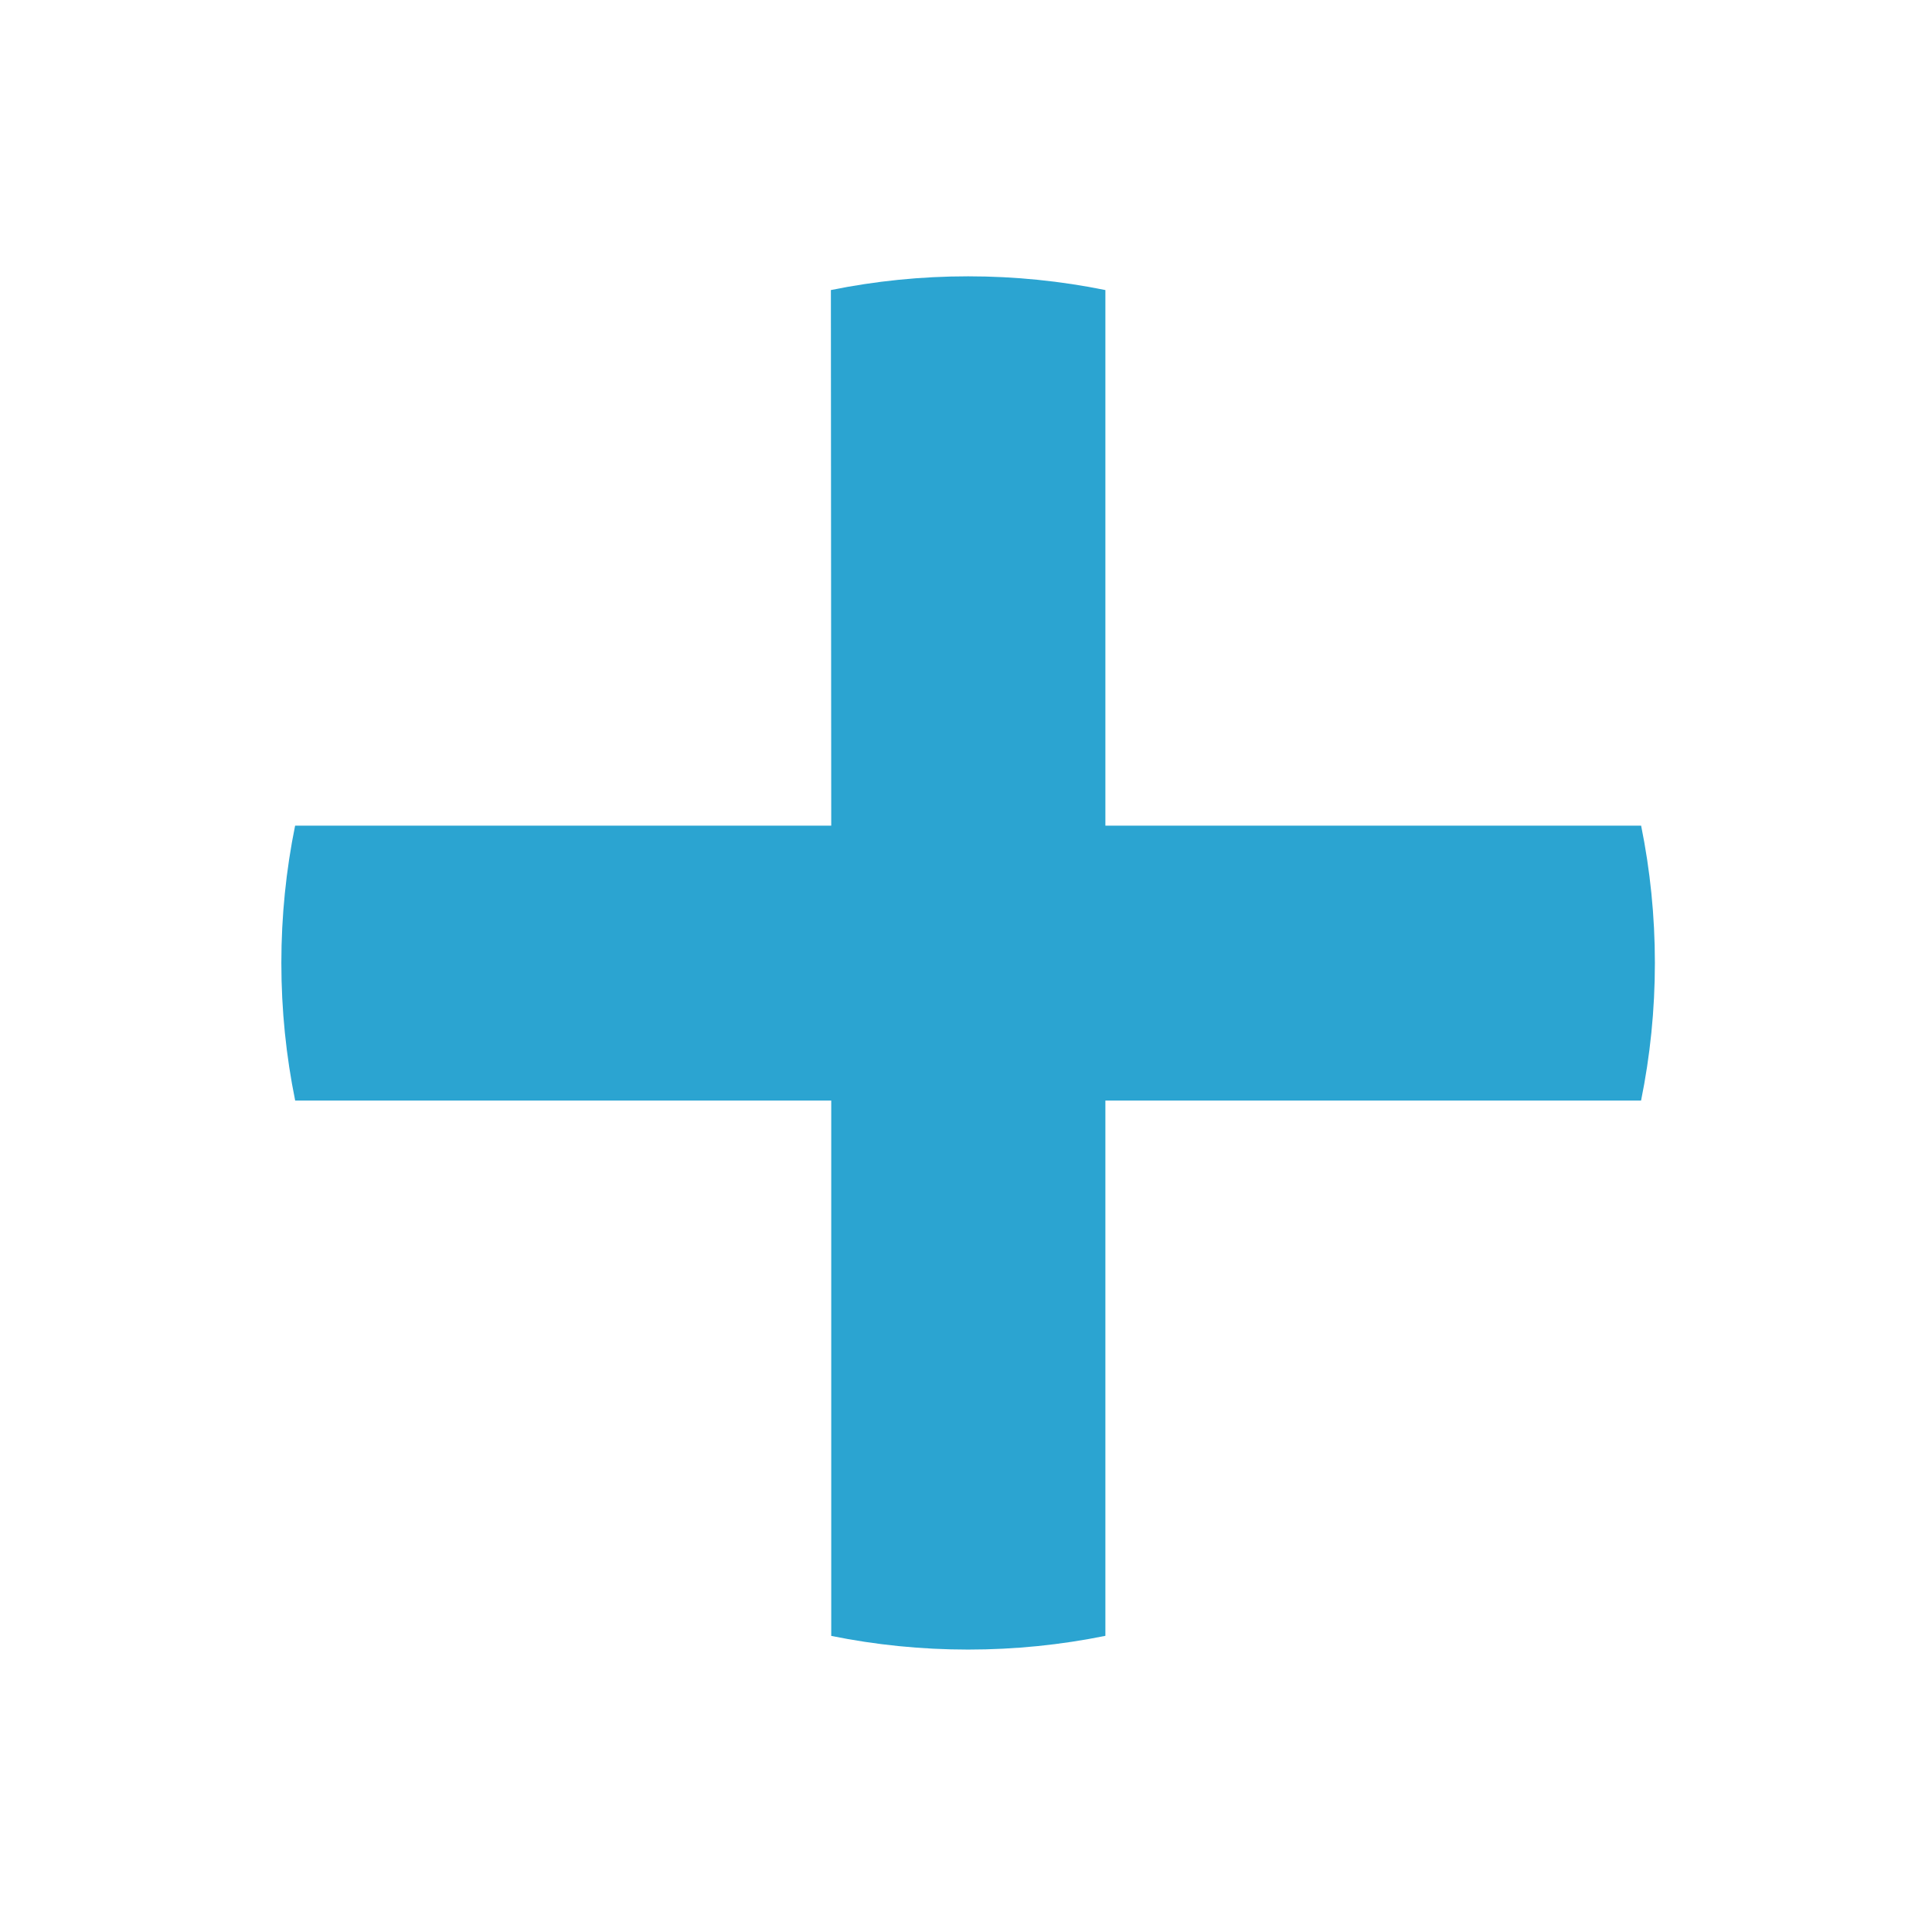
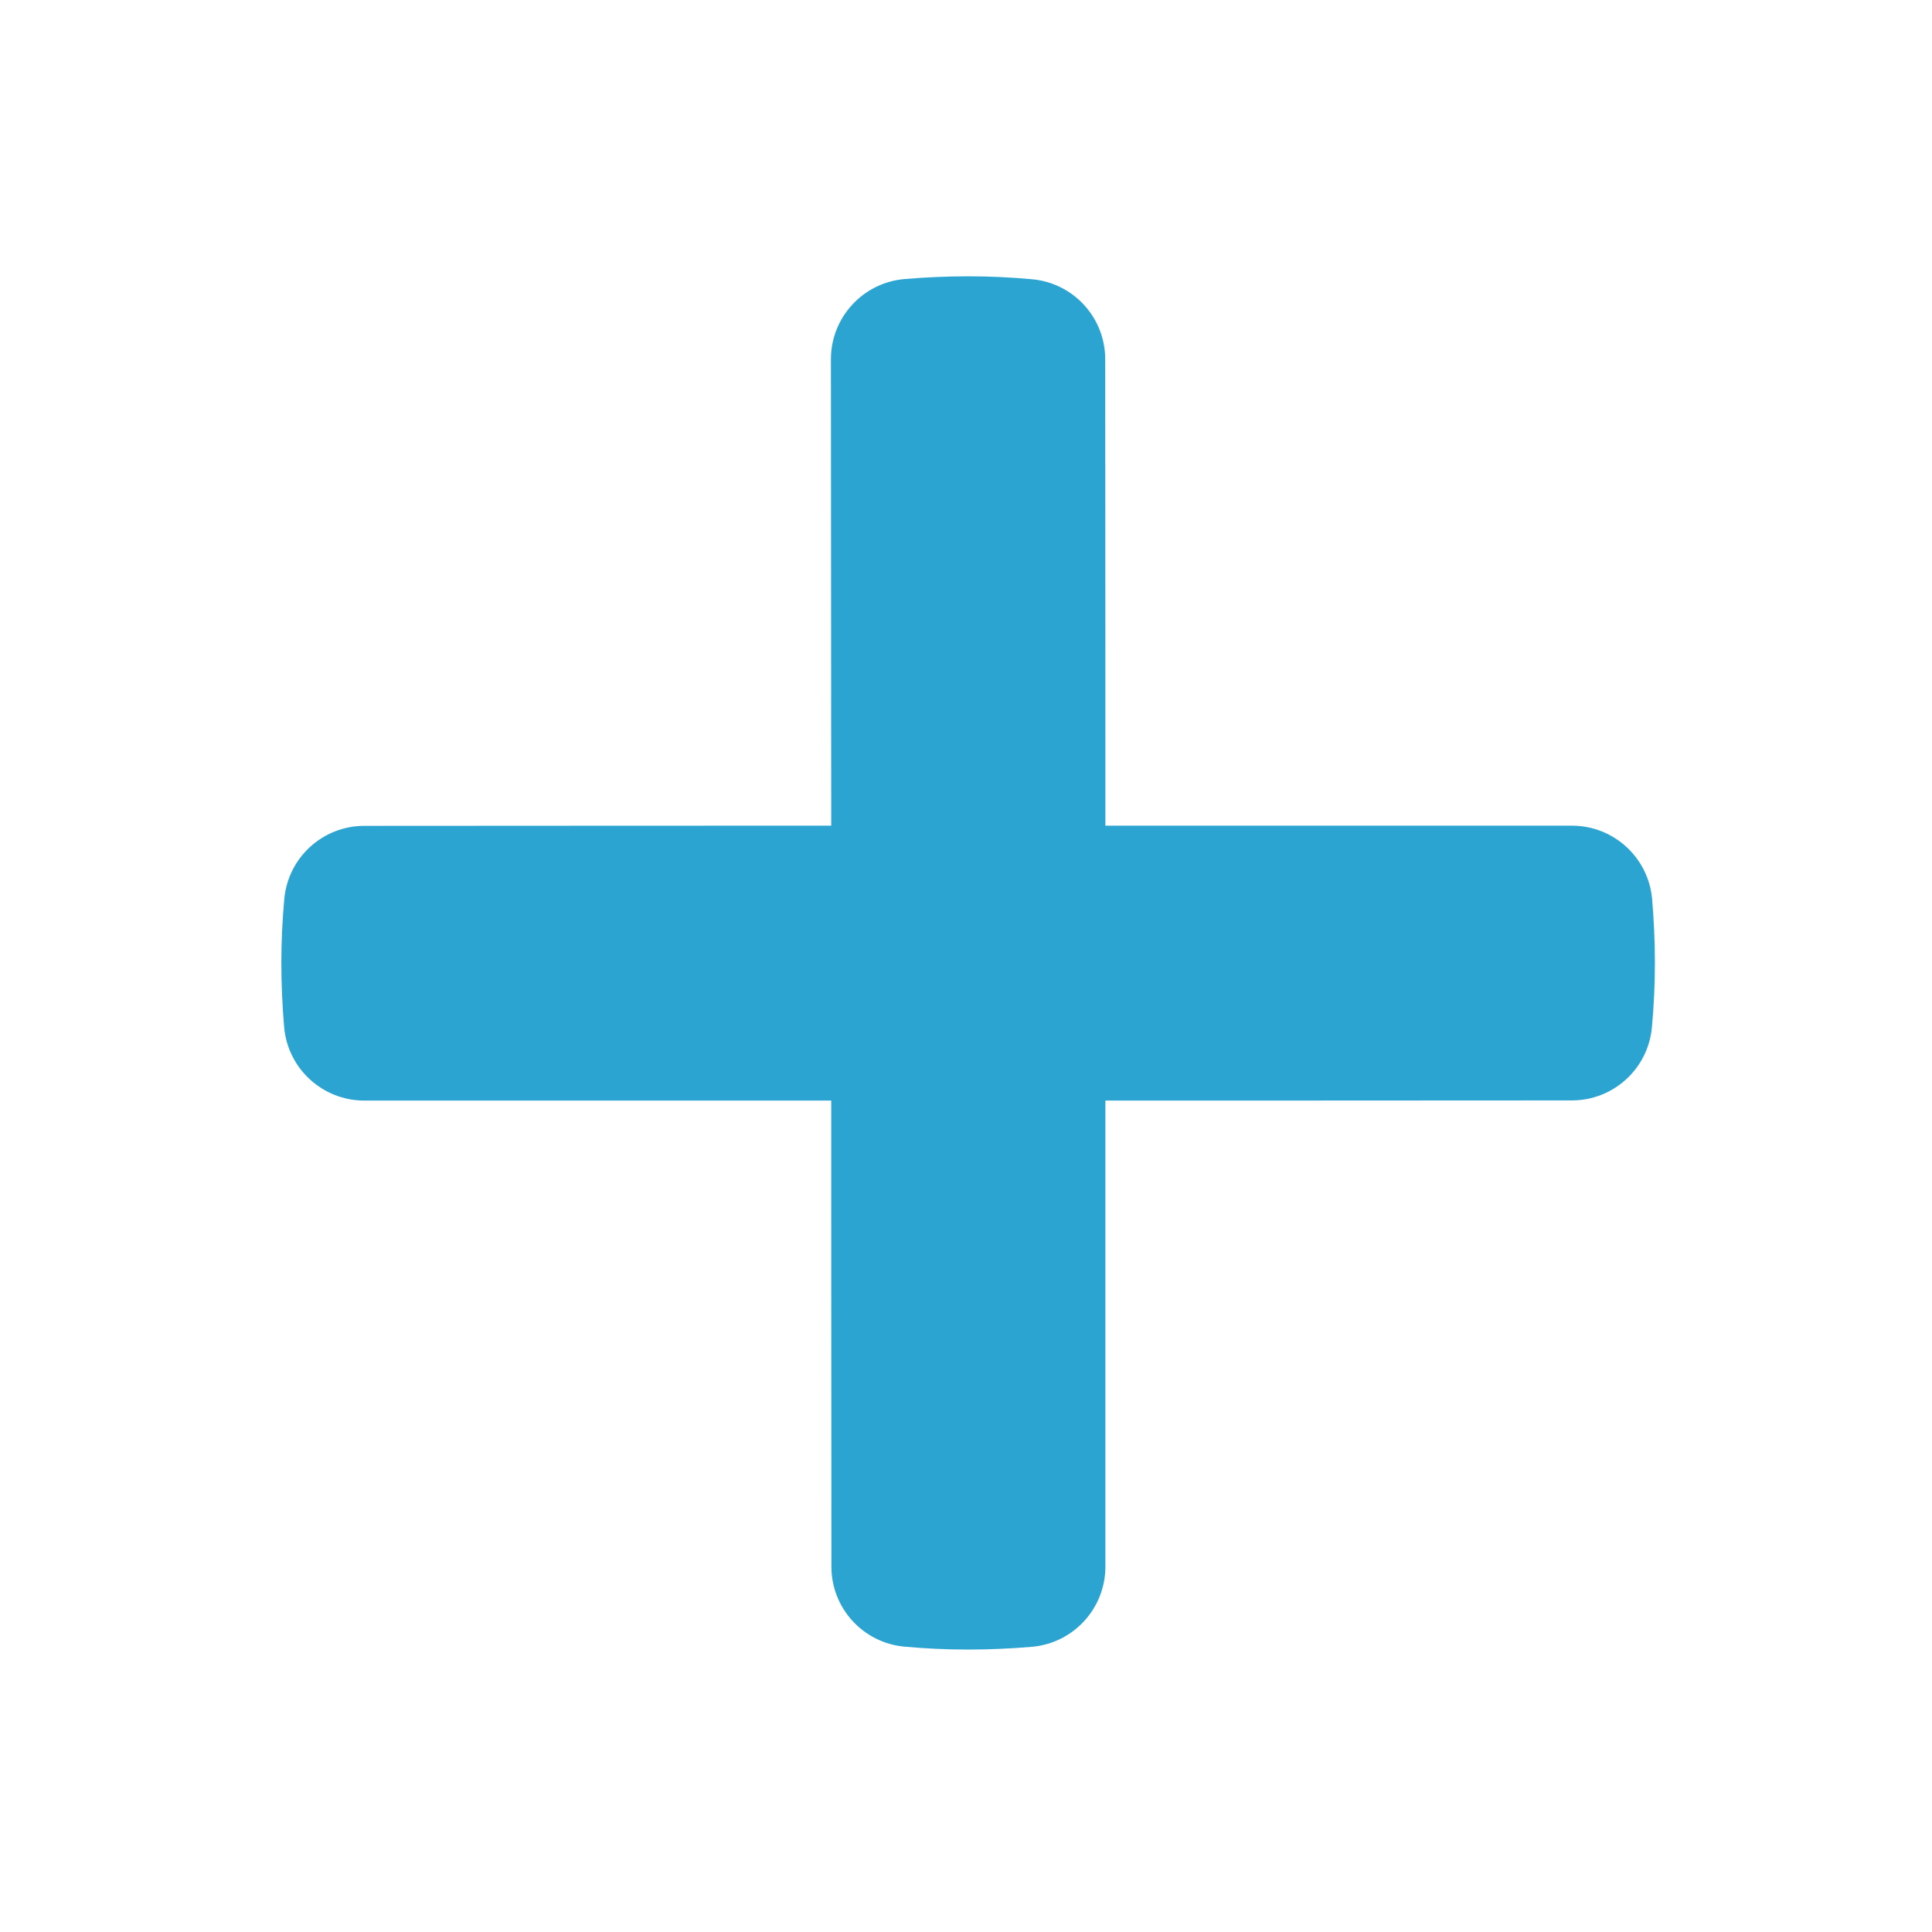
<svg xmlns="http://www.w3.org/2000/svg" width="100%" height="100%" viewBox="0 0 178 178" version="1.1" xml:space="preserve" style="fill-rule:evenodd;clip-rule:evenodd;stroke-linejoin:round;stroke-miterlimit:2;">
-   <g transform="matrix(1,0,0,1,-2157.296,-973.4446)">
-     <g id="br" transform="matrix(0.278212,0,0,0.319339,2603.067,894.7472)">
+   <g transform="matrix(1,0,0,1,-2157.296,-1197.136)">
+     <g id="br" transform="matrix(0.278212,0,0,0.319339,2603.067,1118.438)">
      <rect x="-1602.271" y="246.438" width="636.799" height="554.787" style="fill:none;" />
      <g id="rook" transform="matrix(3.145213,0,0,2.740148,-4840.356,-7152.034)">
-         <path d="M1060.6,2786.962L1117.049,2786.962L1117.012,2730.566C1121.682,2729.618 1126.514,2729.12 1131.461,2729.12C1136.41,2729.12 1141.244,2729.618 1145.914,2730.567L1145.914,2786.962L1202.323,2786.962C1203.272,2791.633 1203.771,2796.466 1203.771,2801.415C1203.771,2806.378 1203.269,2811.225 1202.315,2815.908L1145.914,2815.908L1145.914,2872.263C1141.244,2873.212 1136.41,2873.71 1131.461,2873.71C1126.527,2873.71 1121.707,2873.215 1117.049,2872.271L1117.049,2815.908L1060.608,2815.908C1059.653,2811.225 1059.152,2806.378 1059.152,2801.415C1059.152,2796.466 1059.65,2791.633 1060.6,2786.962Z" style="fill:rgb(43,164,209);" />
+         <path d="M1059.464,2794.66C1059.867,2790.309 1063.517,2786.981 1067.886,2786.981C1083.143,2786.962 1117.049,2786.962 1117.049,2786.962C1117.049,2786.962 1117.027,2753.108 1117.017,2737.859C1117.014,2733.477 1120.351,2729.815 1124.715,2729.412C1126.937,2729.225 1129.187,2729.12 1131.461,2729.12C1133.739,2729.12 1135.992,2729.226 1138.216,2729.432C1142.567,2729.834 1145.896,2733.484 1145.896,2737.854C1145.914,2753.1 1145.914,2786.962 1145.914,2786.962L1195.037,2786.962C1199.416,2786.962 1203.074,2790.298 1203.477,2794.658C1203.665,2796.884 1203.771,2799.137 1203.771,2801.415C1203.771,2803.709 1203.664,2805.977 1203.454,2808.216C1203.049,2812.565 1199.4,2815.89 1195.033,2815.89C1179.788,2815.908 1145.914,2815.908 1145.914,2815.908L1145.914,2864.976C1145.914,2869.355 1142.579,2873.014 1138.218,2873.417C1135.992,2873.605 1133.739,2873.71 1131.461,2873.71C1129.2,2873.71 1126.962,2873.606 1124.753,2873.402C1120.399,2873.003 1117.067,2869.352 1117.067,2864.98C1117.049,2849.738 1117.049,2815.908 1117.049,2815.908L1067.89,2815.908C1063.513,2815.908 1059.856,2812.576 1059.45,2808.218C1059.259,2805.977 1059.152,2803.709 1059.152,2801.415C1059.152,2799.137 1059.258,2796.884 1059.464,2794.66Z" style="fill:rgb(43,164,209);" />
      </g>
    </g>
  </g>
</svg>
